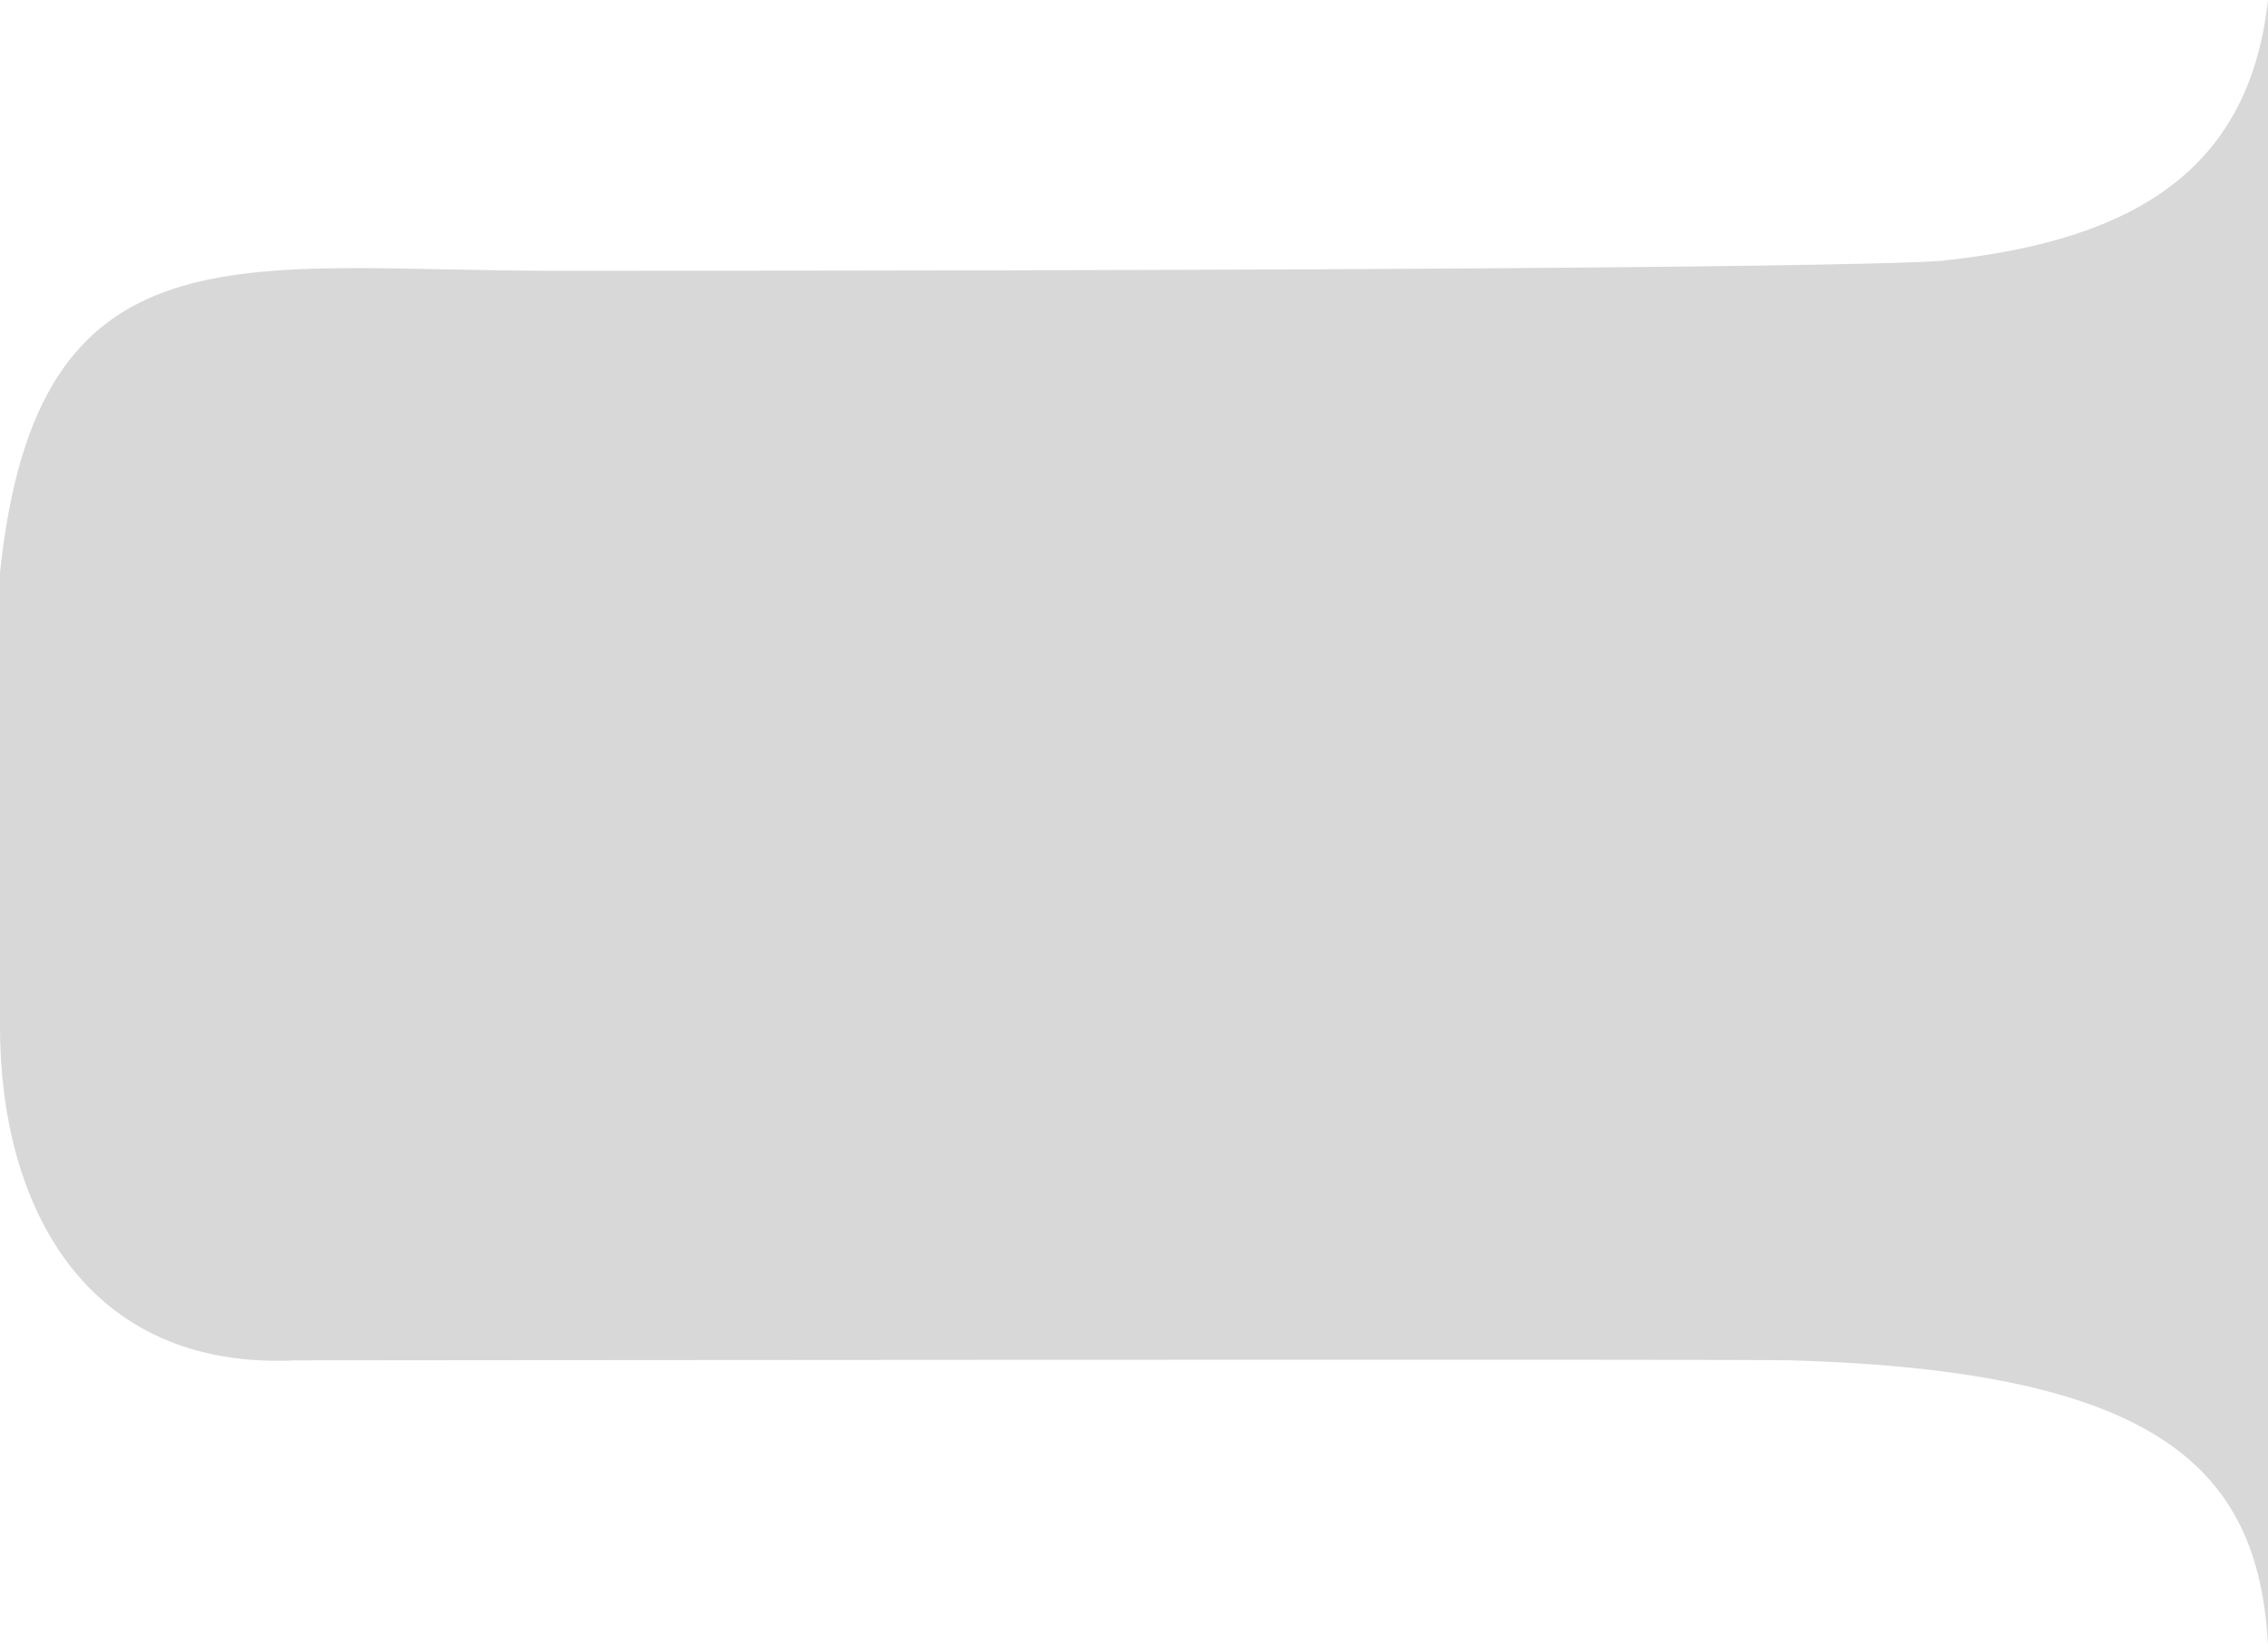
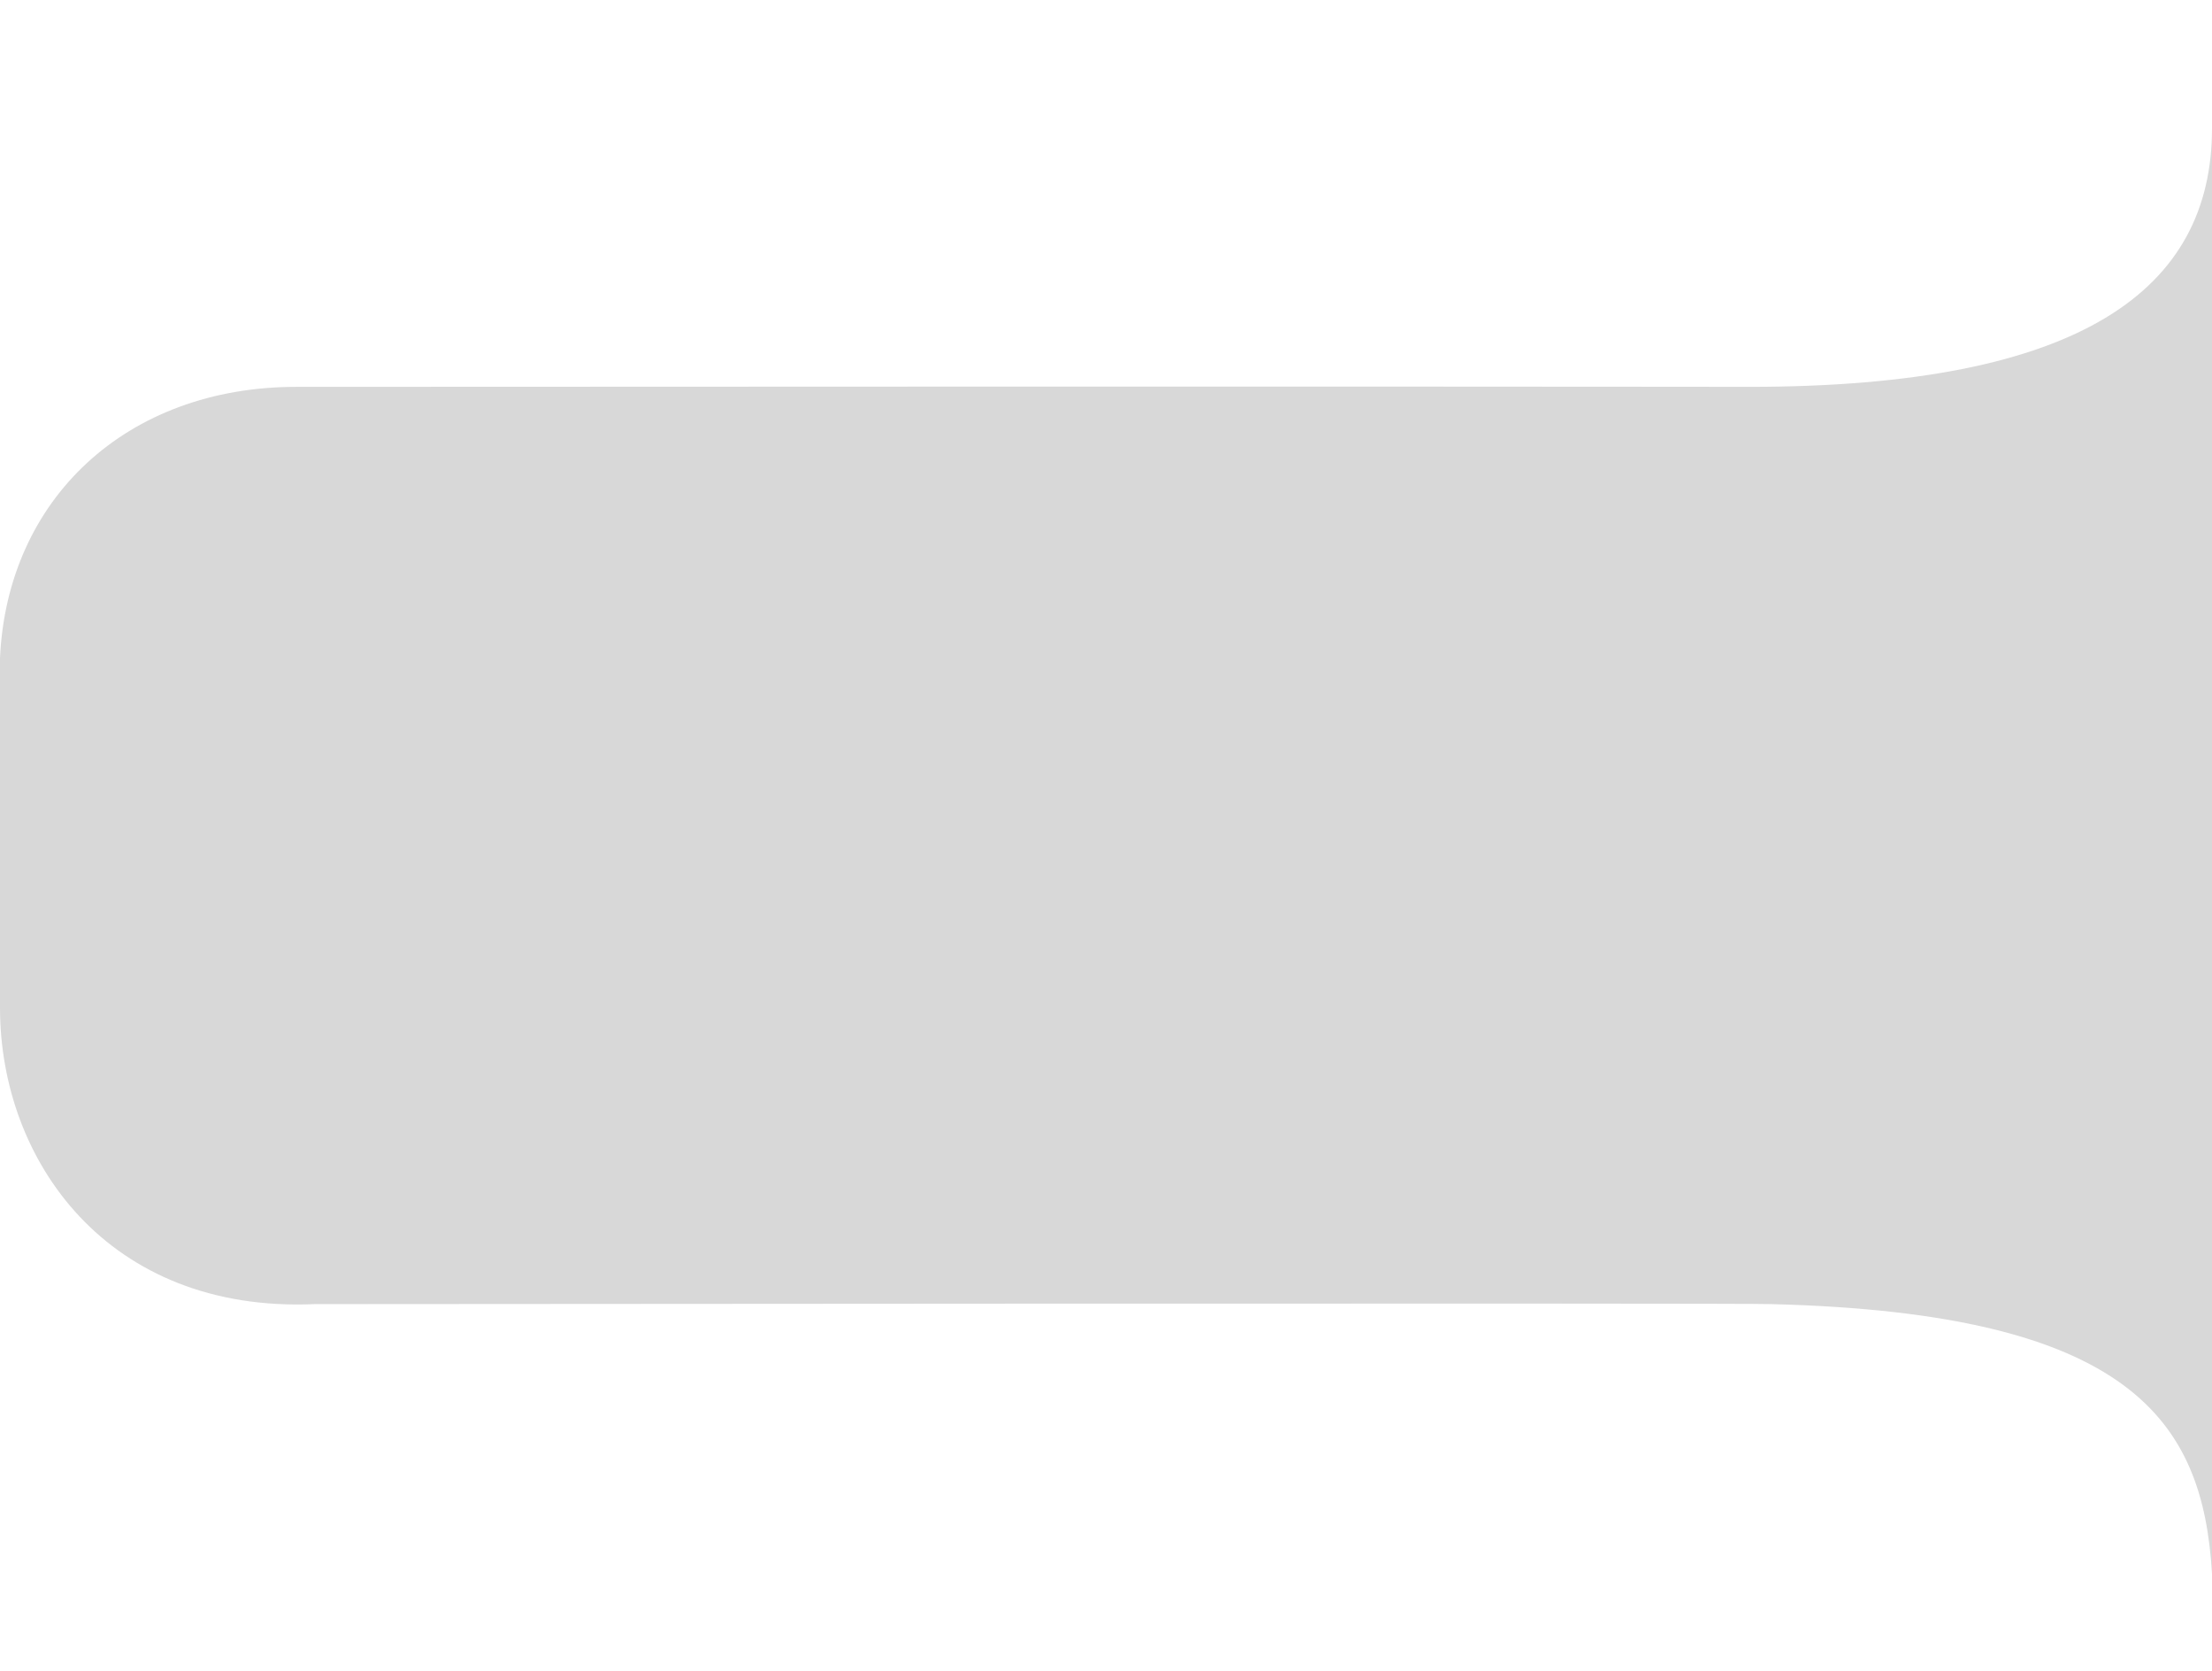
- <svg xmlns="http://www.w3.org/2000/svg" width="306" height="222" viewBox="0 0 306 222" fill="none">
-   <path d="M74.634 36.526C258.732 36.526 262.463 35.121 262.463 35.121C288.585 32.312 303.512 22.478 306 0V221.967C304.756 198.085 291.268 184.905 241.512 183.5C240.178 183.305 40 183.5 40 183.5C11.39 184.905 0 162.474 0 138.5V77.267C4.976 29.502 32.341 36.526 74.634 36.526Z" fill="#D8D8D8" />
+ <svg xmlns="http://www.w3.org/2000/svg" width="306" height="231" viewBox="0 0 306 231" fill="none">
+   <path d="M41 53.5C195.366 53.416 242 53.5 242 53.5C288 53.5 306 40 306 17.739V217.637C304.756 196.509 294.805 181.595 245.049 180.353C243.715 180.18 43.536 180.353 43.536 180.353C14.927 181.595 0 160.566 0 139.357V91C1 69 17.5 53.5 41 53.5Z" fill="#D8D8D8" />
</svg>
